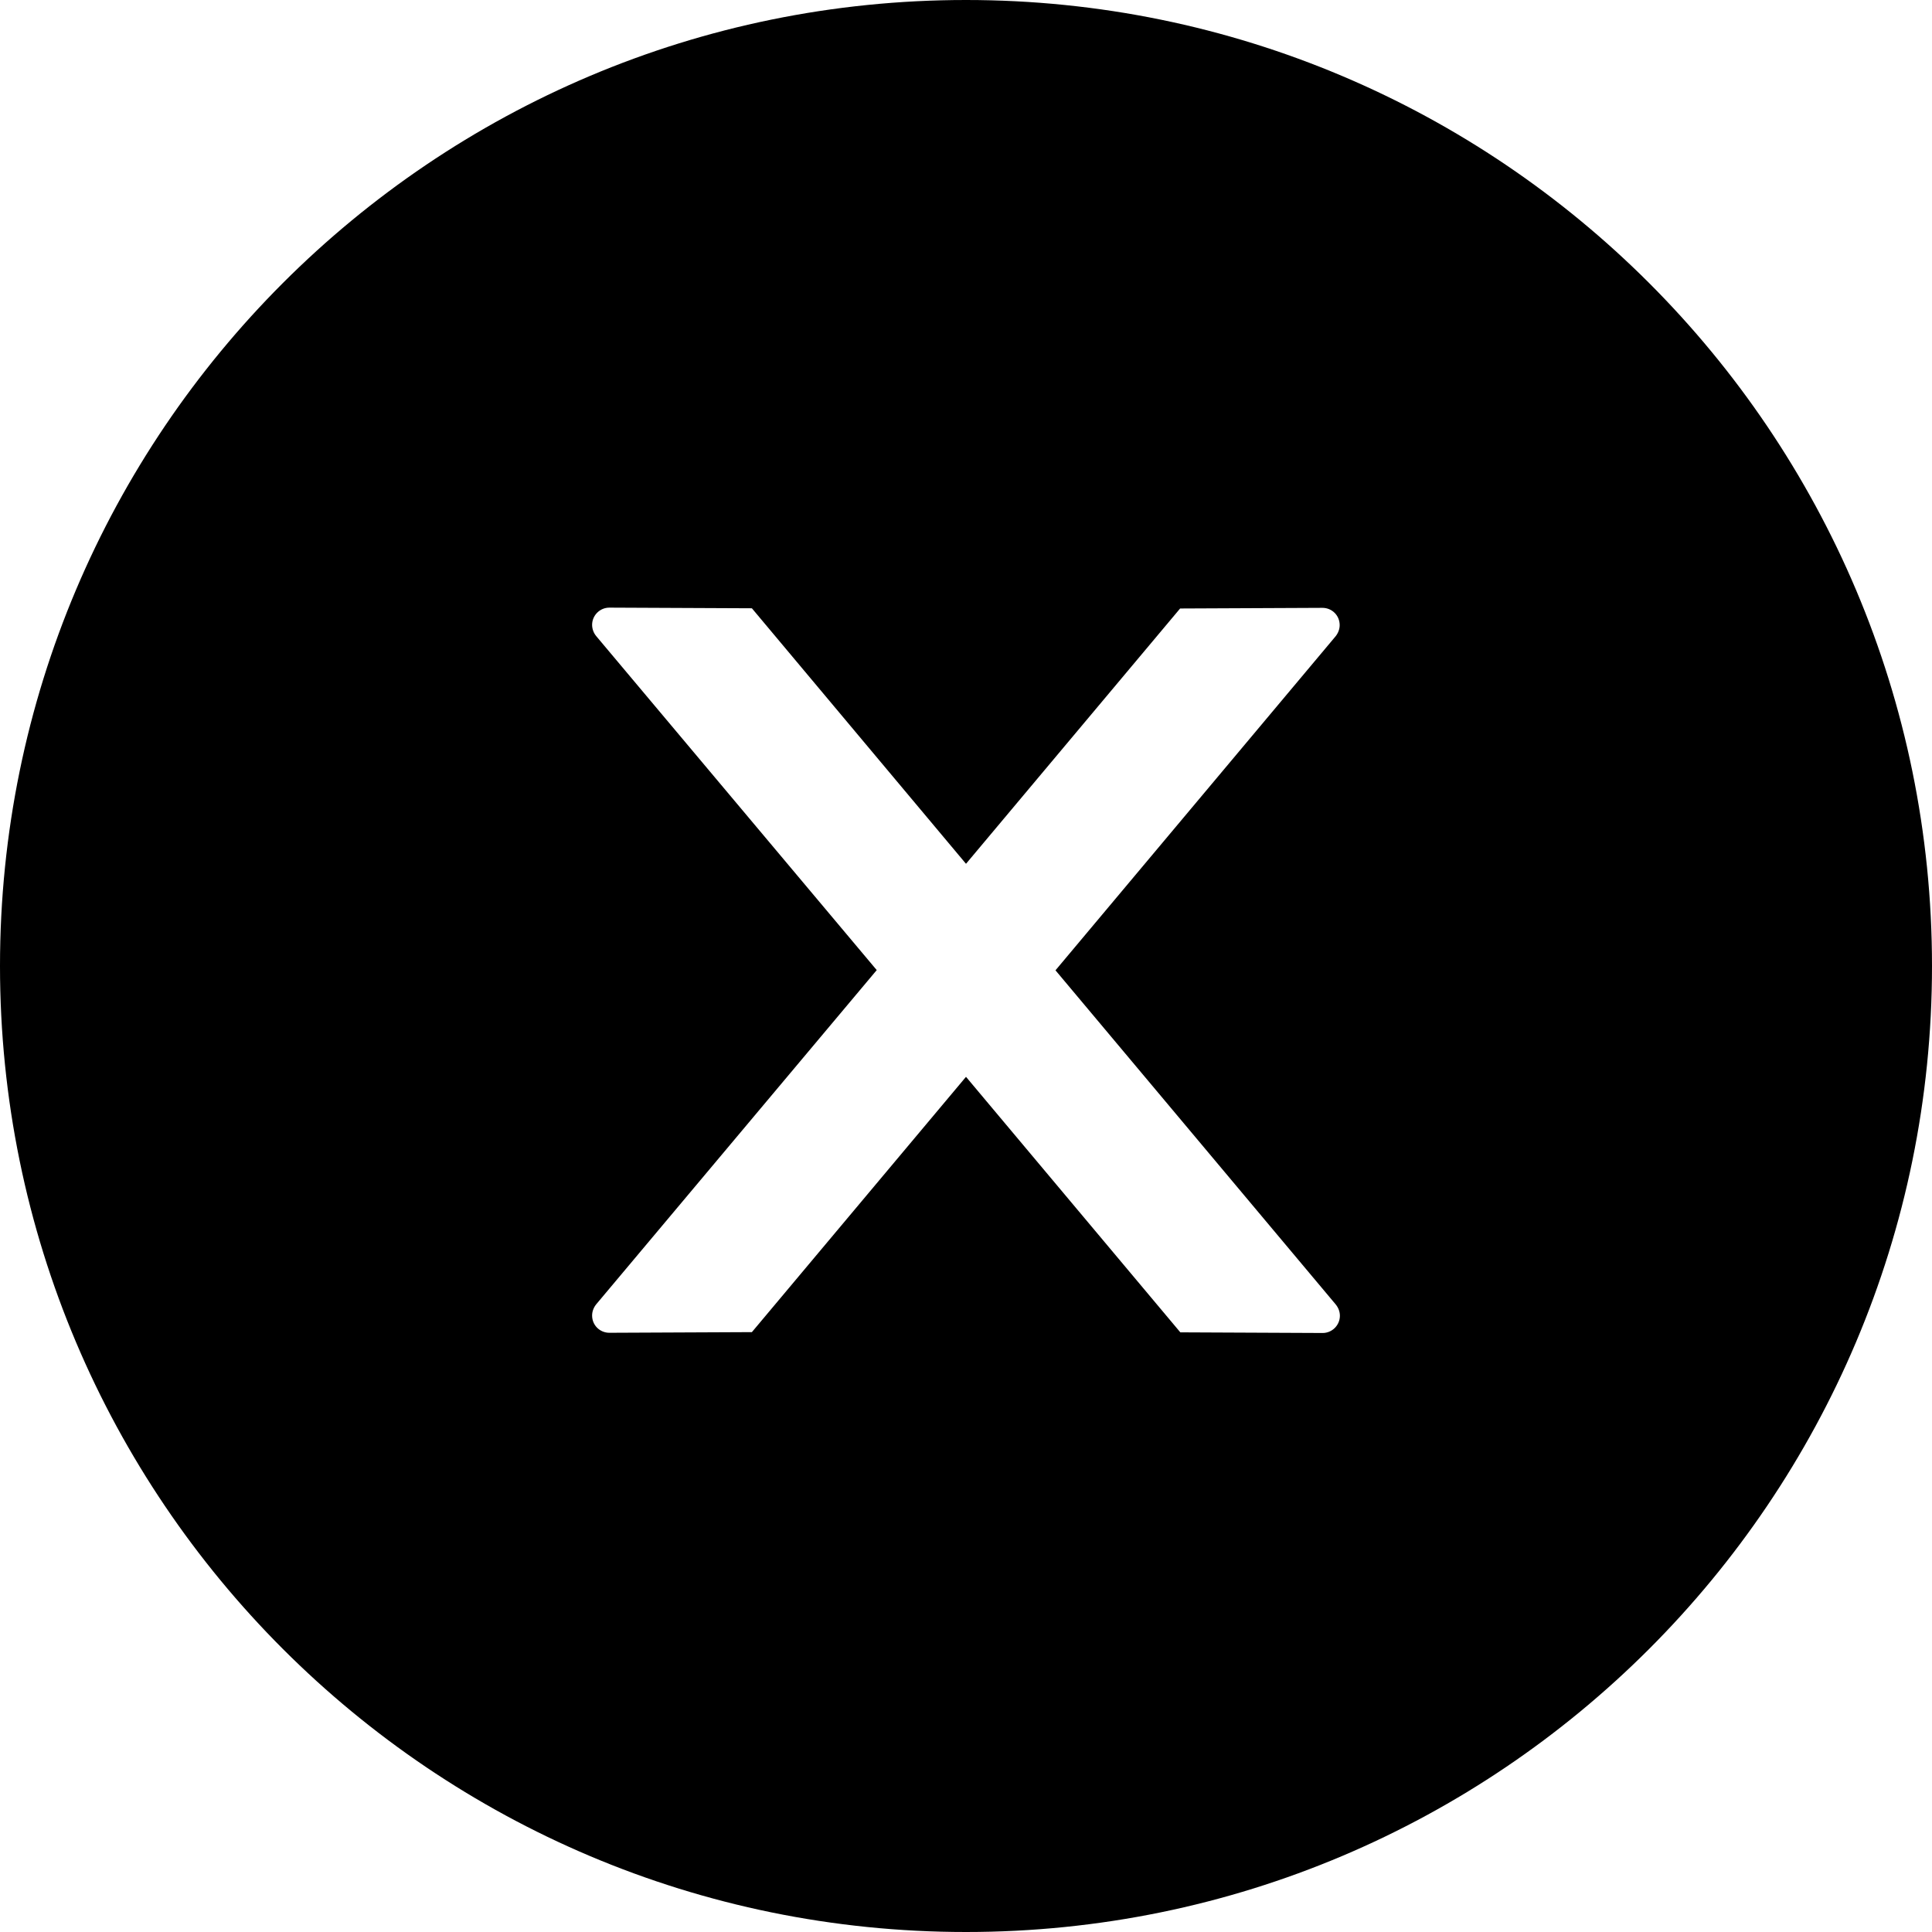
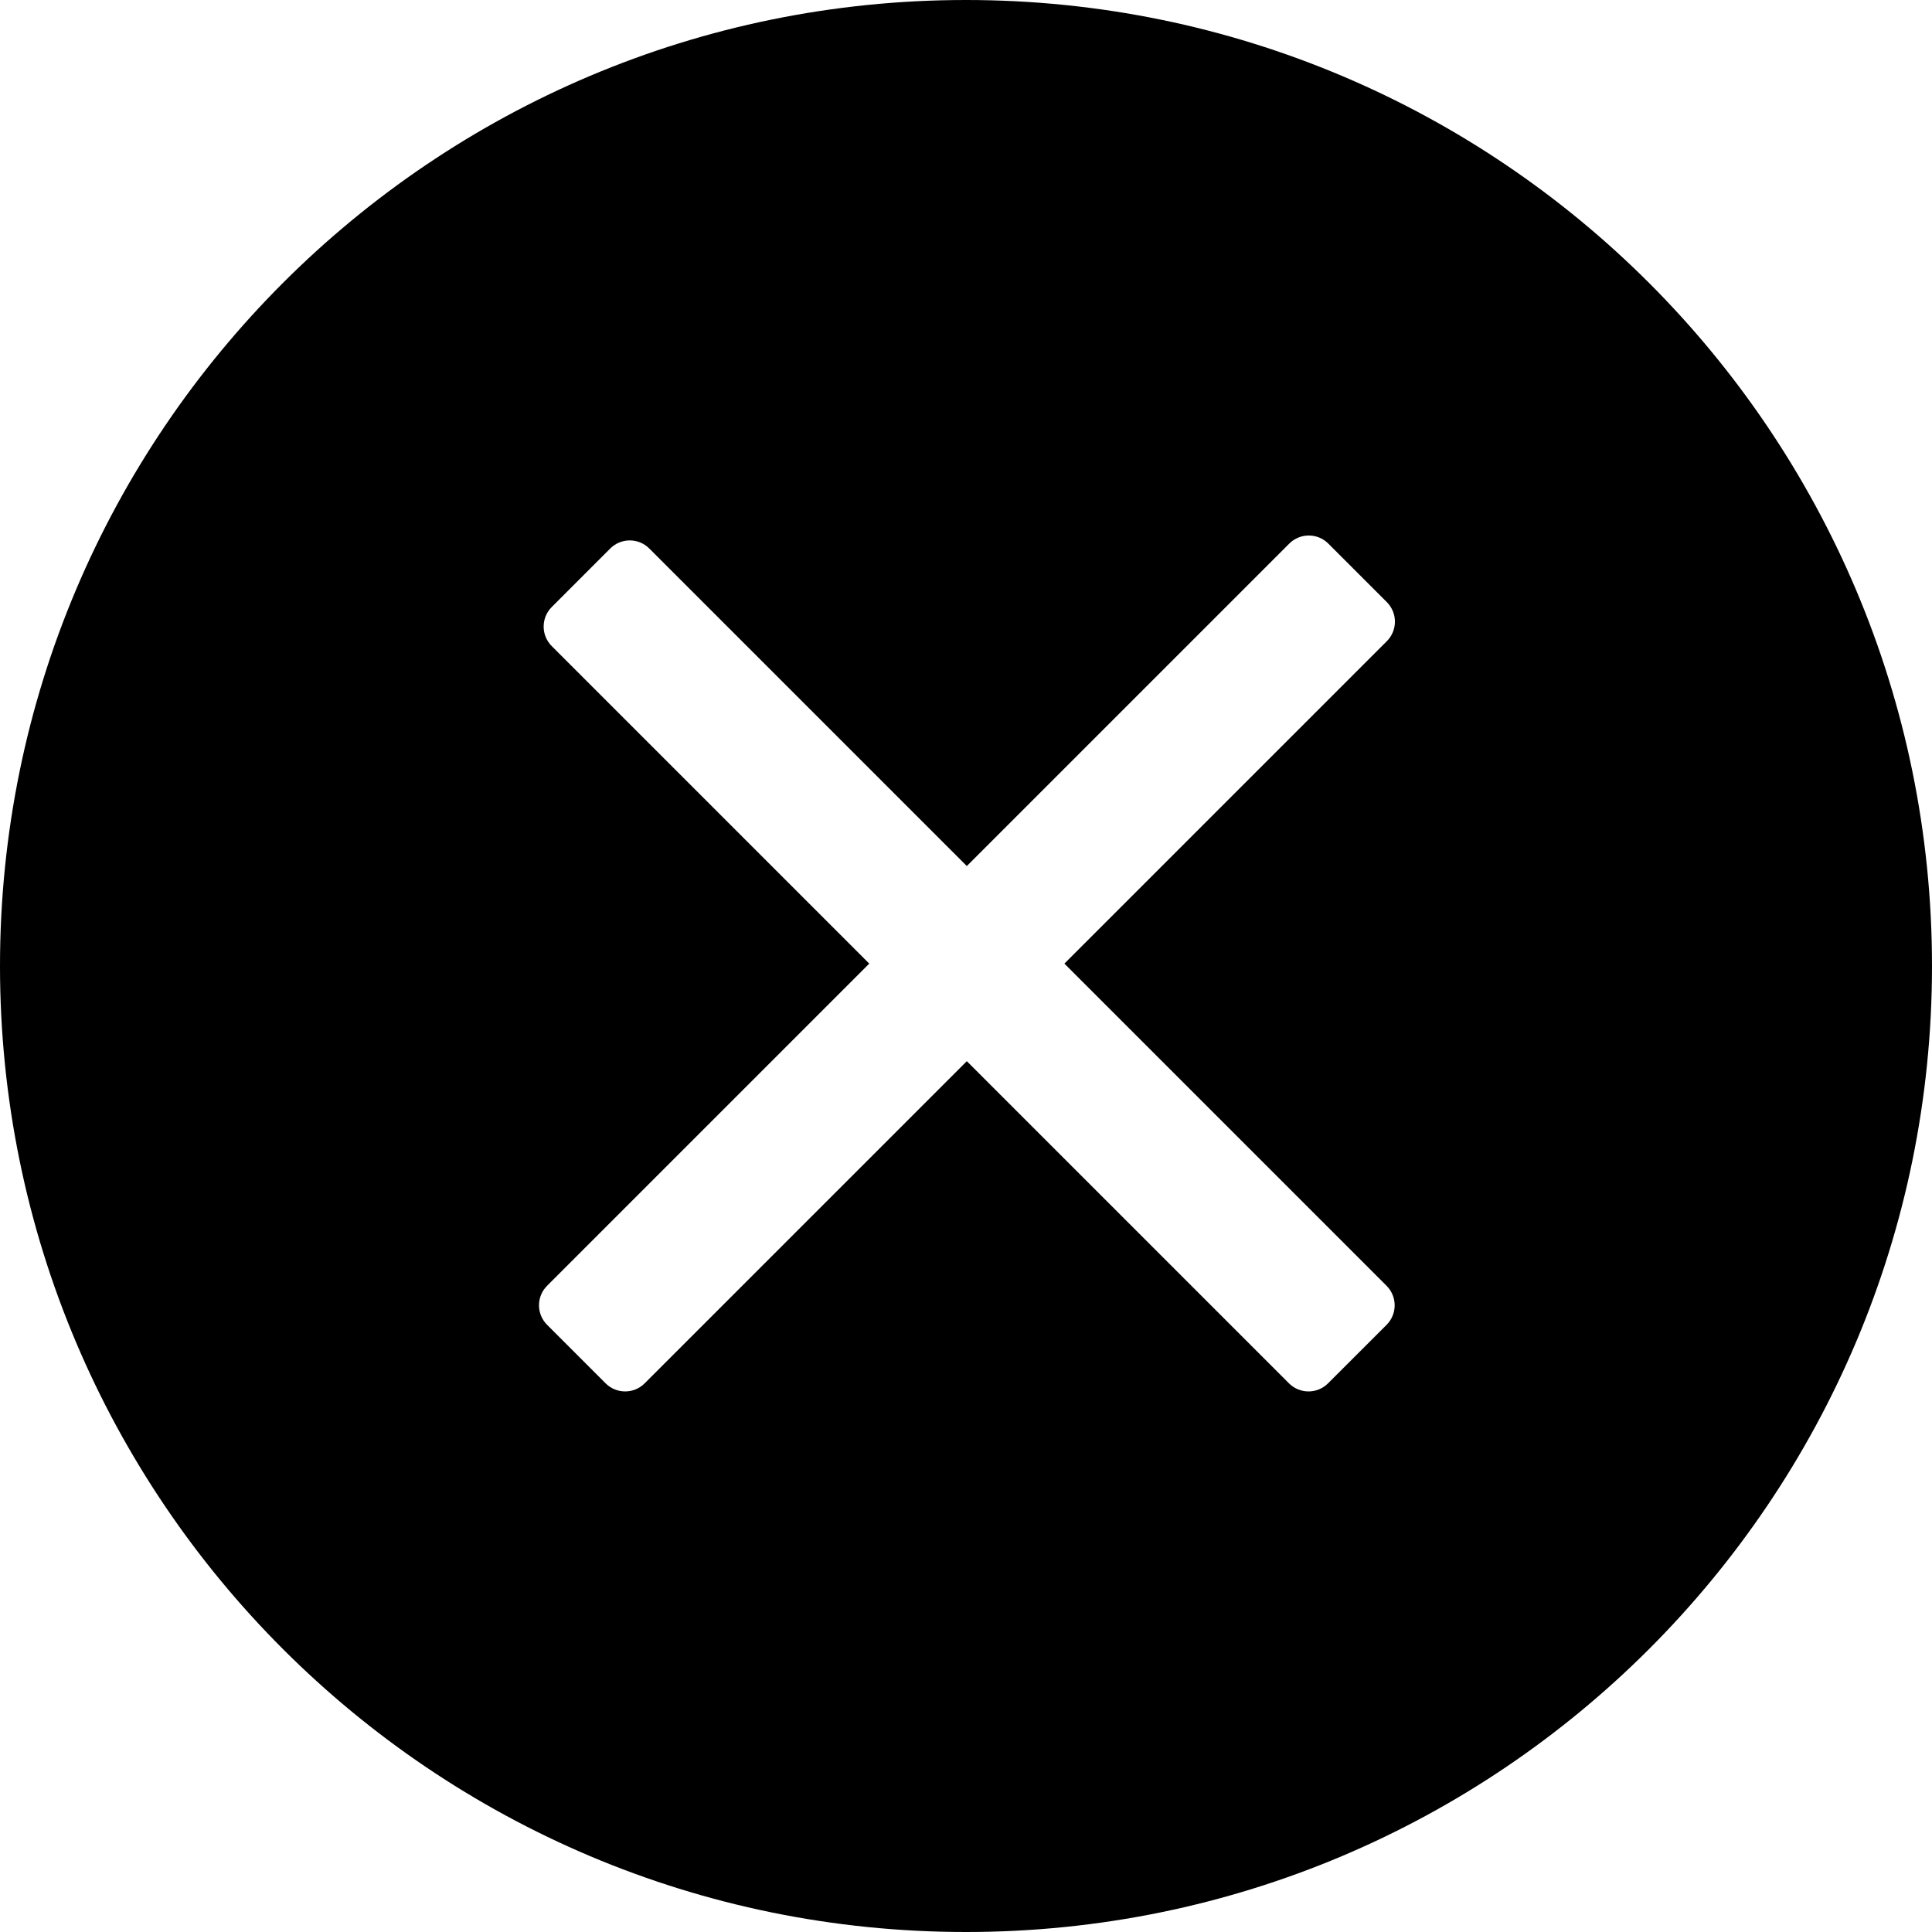
<svg viewBox="64 64 896 896">
-   <path d="M512 64C264.6 64 64 264.6 64 512s200.6 448 448 448 448-200.6 448-448S759.4 64 512 64zm165.4 618.2-66-.3L512 563.4l-99.3 118.4-66.1.3c-4.4 0-8-3.5-8-8 0-1.9.7-3.7 1.9-5.2l130.1-155L340.5 359a8.32 8.32 0 0 1-1.9-5.2c0-4.4 3.6-8 8-8l66.1.3L512 464.6l99.3-118.4 66-.3c4.4 0 8 3.5 8 8 0 1.9-.7 3.7-1.9 5.2L553.5 514l130 155c1.2 1.5 1.9 3.3 1.9 5.2 0 4.4-3.6 8-8 8z" />
+   <path d="M512 64c247.424 0 448 200.576 448 448S759.424 960 512 960 64 759.424 64 512 264.576 64 512 64zm168.021 252.096a12.8 12.8 0 0 0-18.09 0L512.384 465.643 365.12 318.379a12.8 12.8 0 0 0-18.112 0l-27.136 27.157a12.8 12.8 0 0 0 0 18.09l147.264 147.265-149.419 149.418a12.8 12.8 0 0 0 0 18.091l27.158 27.157a12.8 12.8 0 0 0 18.09 0L512.384 556.14l149.419 149.418a12.8 12.8 0 0 0 18.09 0l27.158-27.136a12.8 12.8 0 0 0 0-18.112L557.632 510.891l149.547-149.547a12.8 12.8 0 0 0 0-18.09z" />
</svg>
